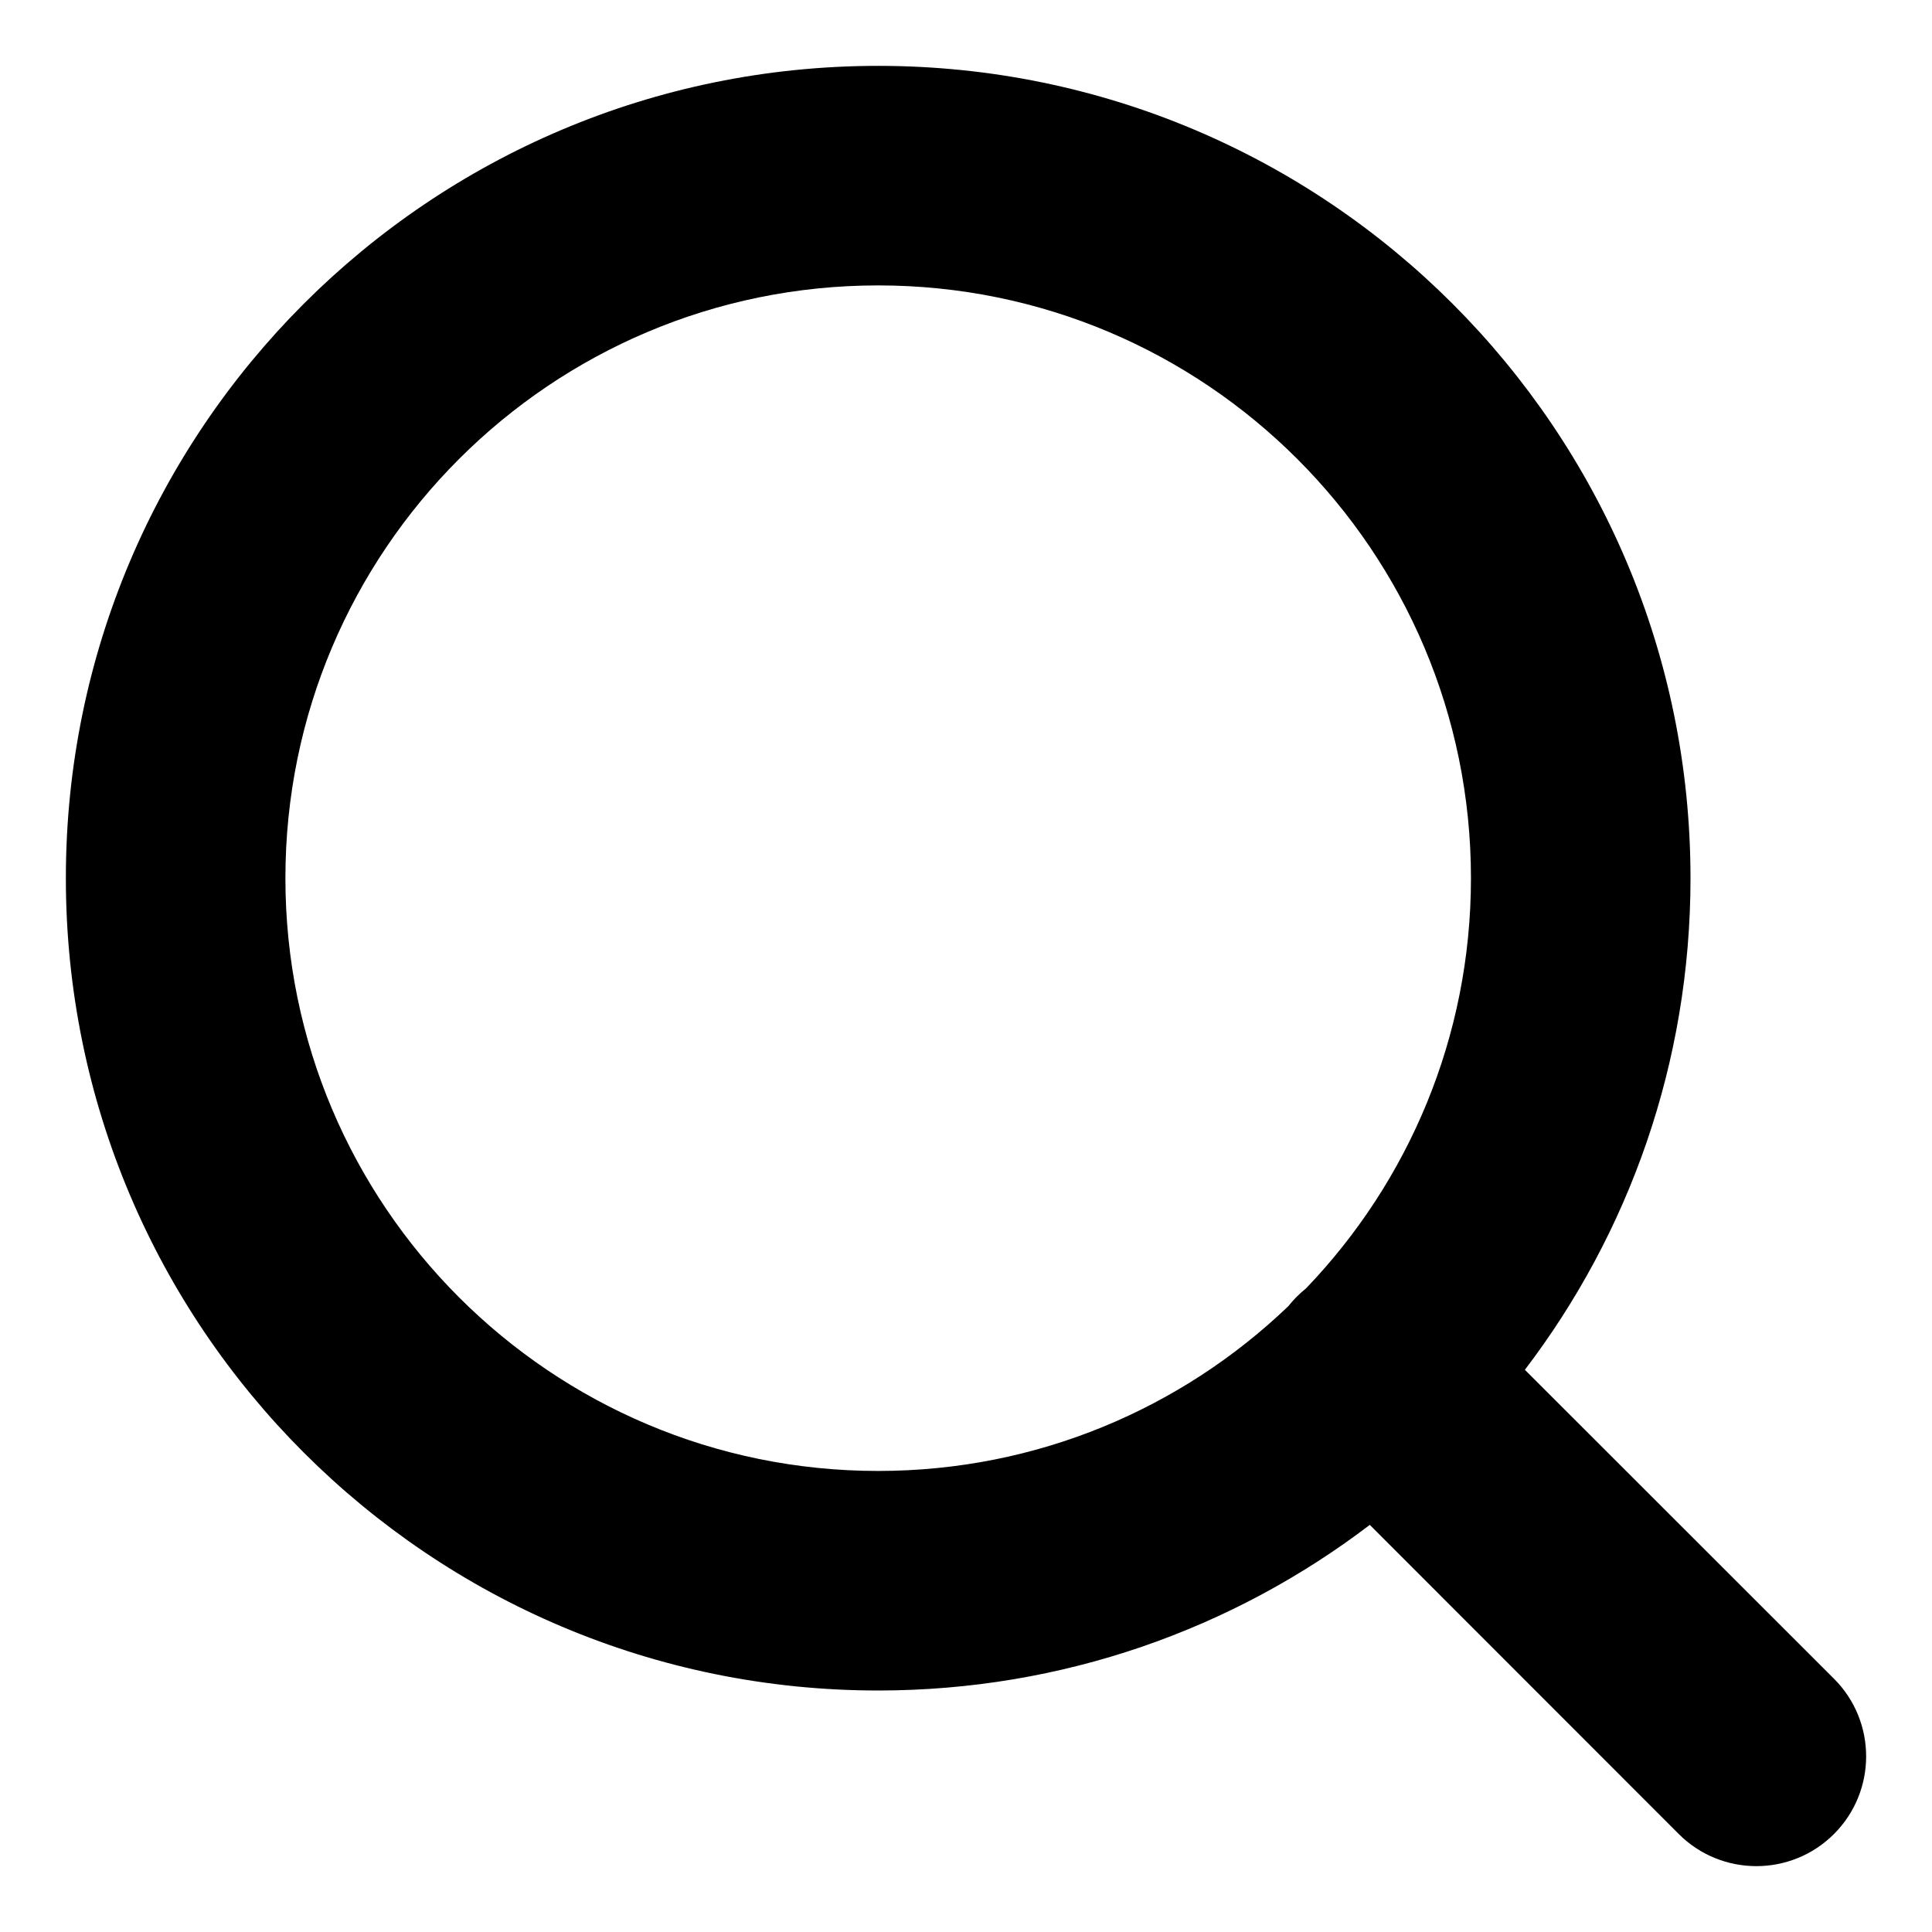
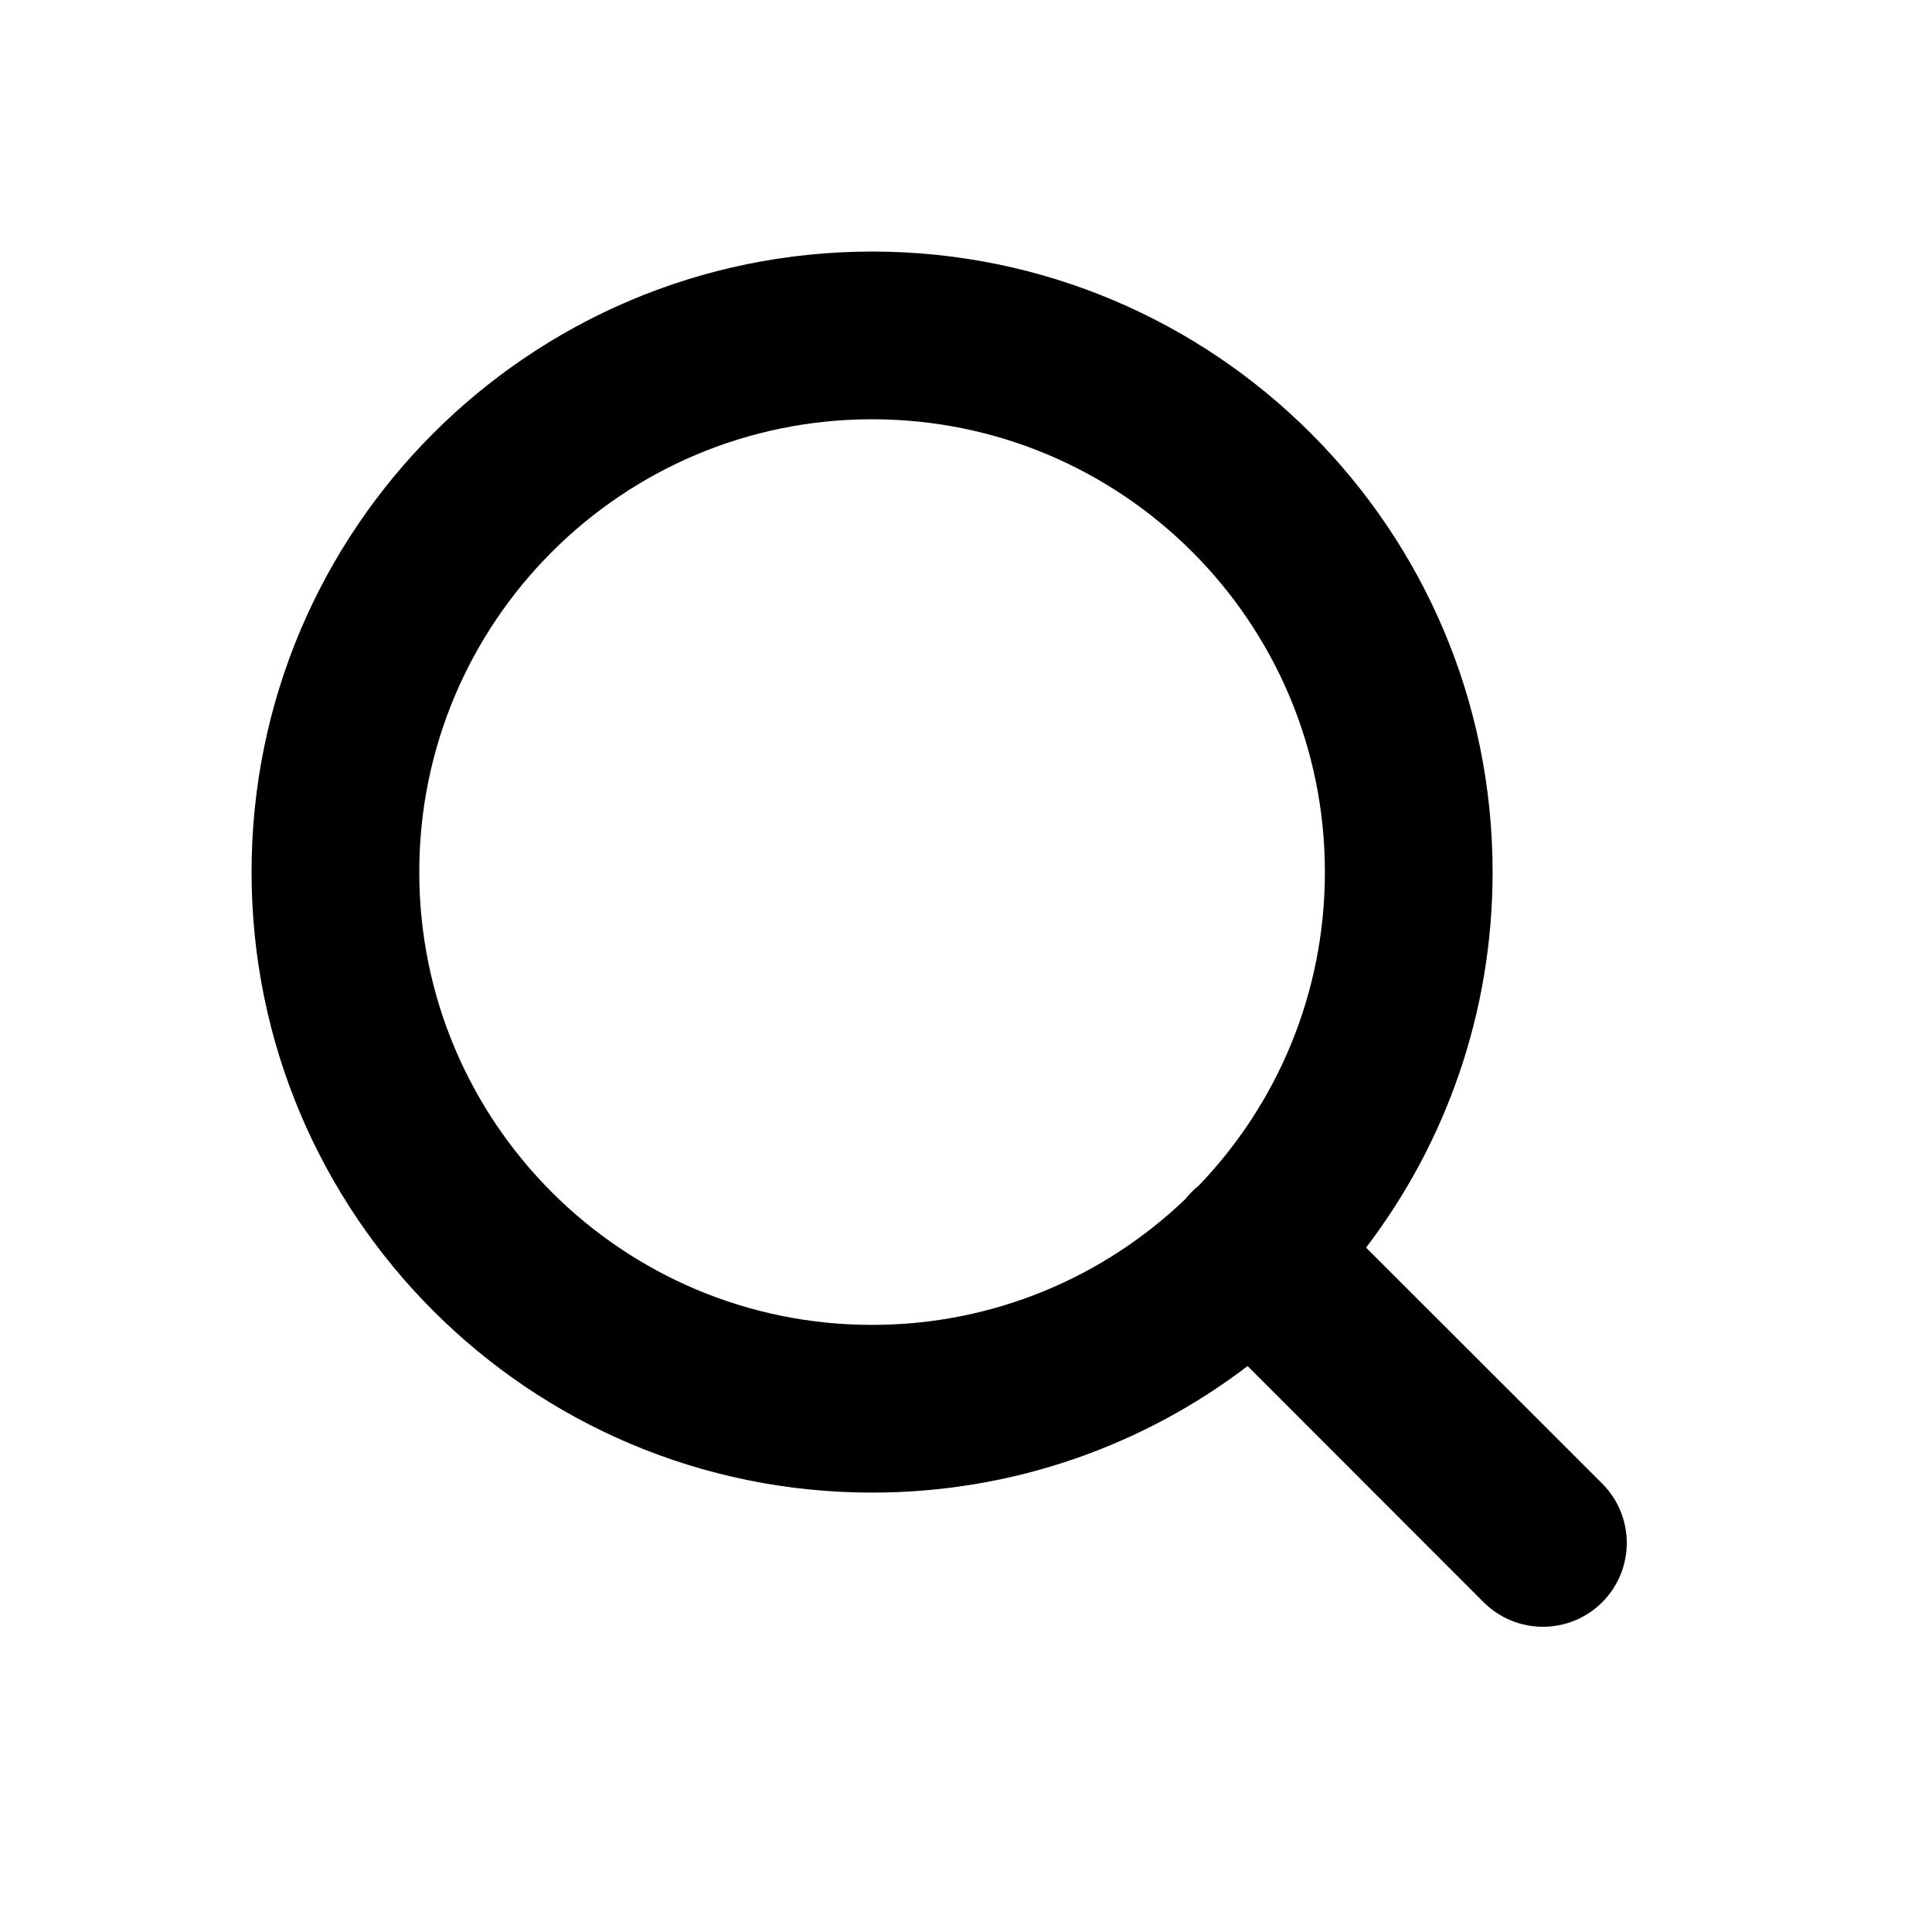
- <svg xmlns="http://www.w3.org/2000/svg" viewBox="0 0 22 22" id="root">
-   <path fill="currentColor" transform="translate(-1, -1)" d="M11,1.75 C16.109,1.75 20.25,5.891 20.25,11 C20.25,13.104 19.548,15.044 18.364,16.598 L21.884,20.116 C22.372,20.604 22.372,21.396 21.884,21.884 C21.396,22.372 20.604,22.372 20.116,21.884 L16.598,18.364 C15.044,19.548 13.104,20.25 11,20.25 C5.891,20.25 1.75,16.109 1.75,11 C1.75,5.891 5.891,1.75 11,1.75 Z M11,4.25 C7.272,4.25 4.25,7.272 4.25,11 C4.25,14.728 7.272,17.75 11,17.75 C12.812,17.75 14.458,17.036 15.671,15.873 C15.7,15.836 15.732,15.8 15.766,15.766 C15.8,15.732 15.836,15.7 15.872,15.671 C17.036,14.458 17.75,12.812 17.75,11 C17.75,7.272 14.728,4.25 11,4.25 Z" />
+ <svg xmlns="http://www.w3.org/2000/svg" viewBox="0 0 28.8 28.8" id="root">
+   <path fill="currentColor" transform="translate(2,2)" d="M11,1.75 C16.109,1.75 20.25,5.891 20.25,11 C20.25,13.104 19.548,15.044 18.364,16.598 L21.884,20.116 C22.372,20.604 22.372,21.396 21.884,21.884 C21.396,22.372 20.604,22.372 20.116,21.884 L16.598,18.364 C15.044,19.548 13.104,20.25 11,20.25 C5.891,20.25 1.75,16.109 1.75,11 C1.75,5.891 5.891,1.75 11,1.75 Z M11,4.25 C7.272,4.25 4.25,7.272 4.25,11 C4.25,14.728 7.272,17.75 11,17.75 C12.812,17.75 14.458,17.036 15.671,15.873 C15.7,15.836 15.732,15.8 15.766,15.766 C15.8,15.732 15.836,15.7 15.872,15.671 C17.036,14.458 17.75,12.812 17.75,11 C17.75,7.272 14.728,4.25 11,4.25 Z" />
</svg>
